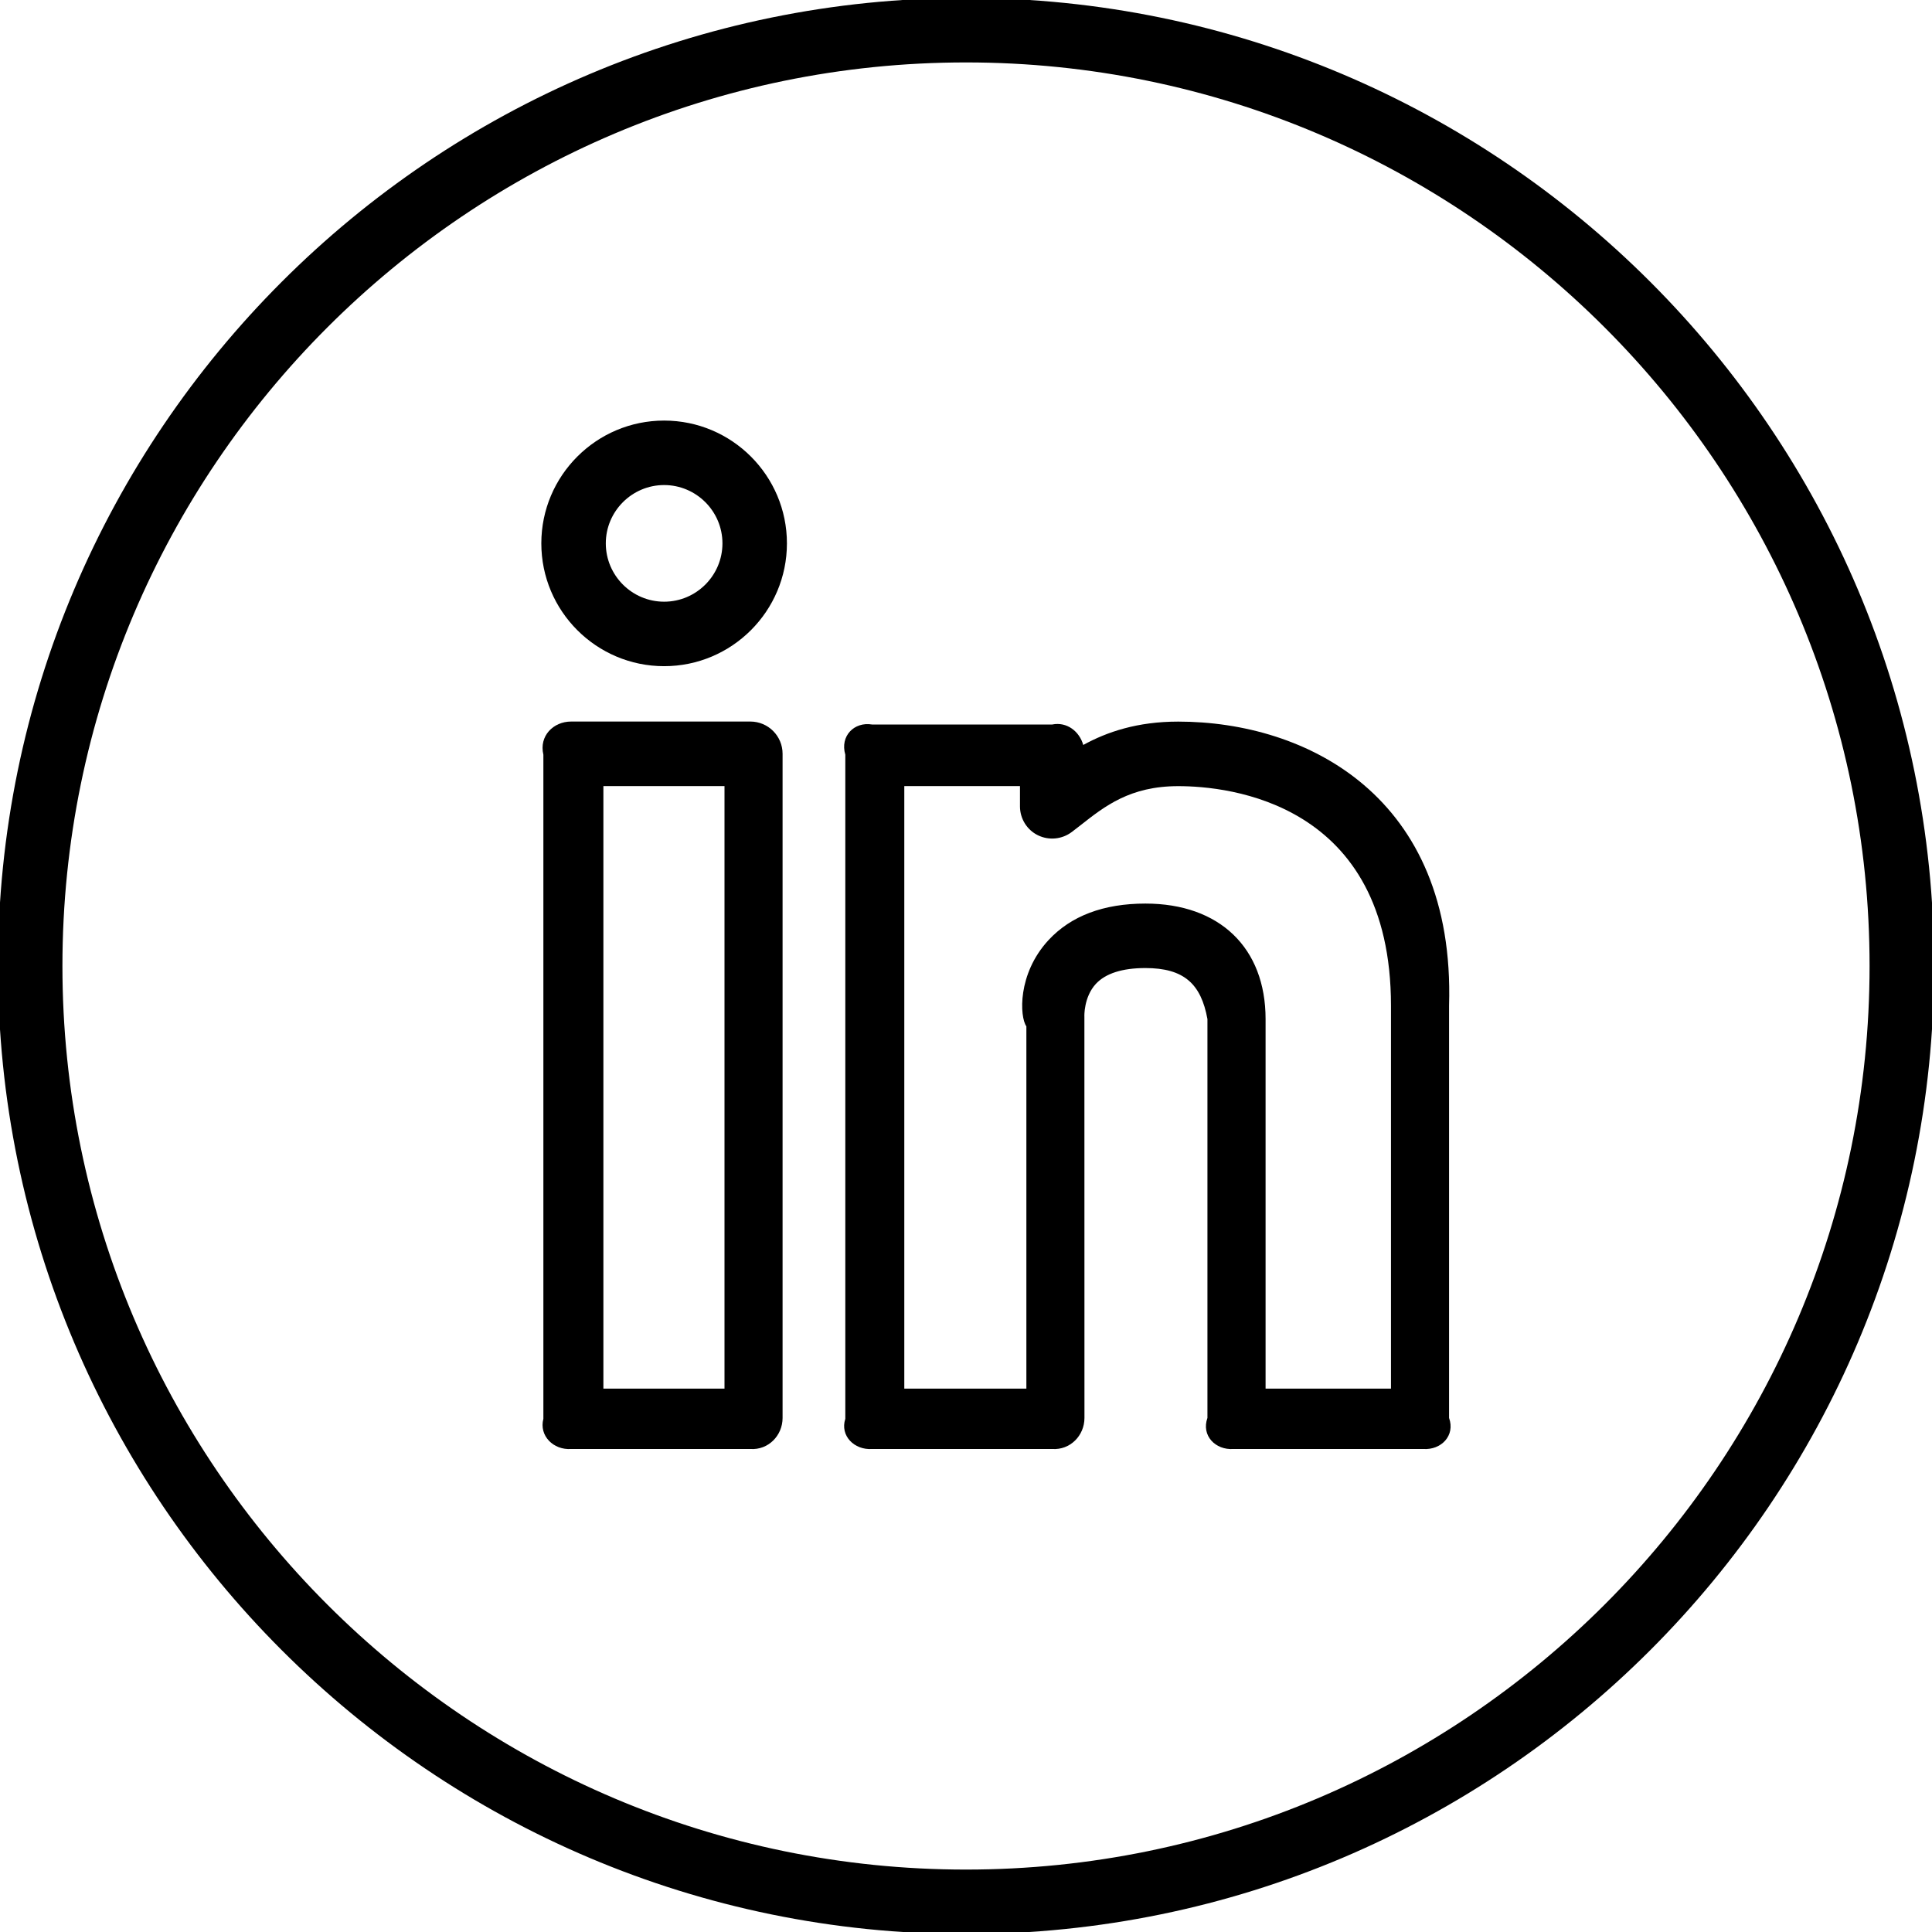
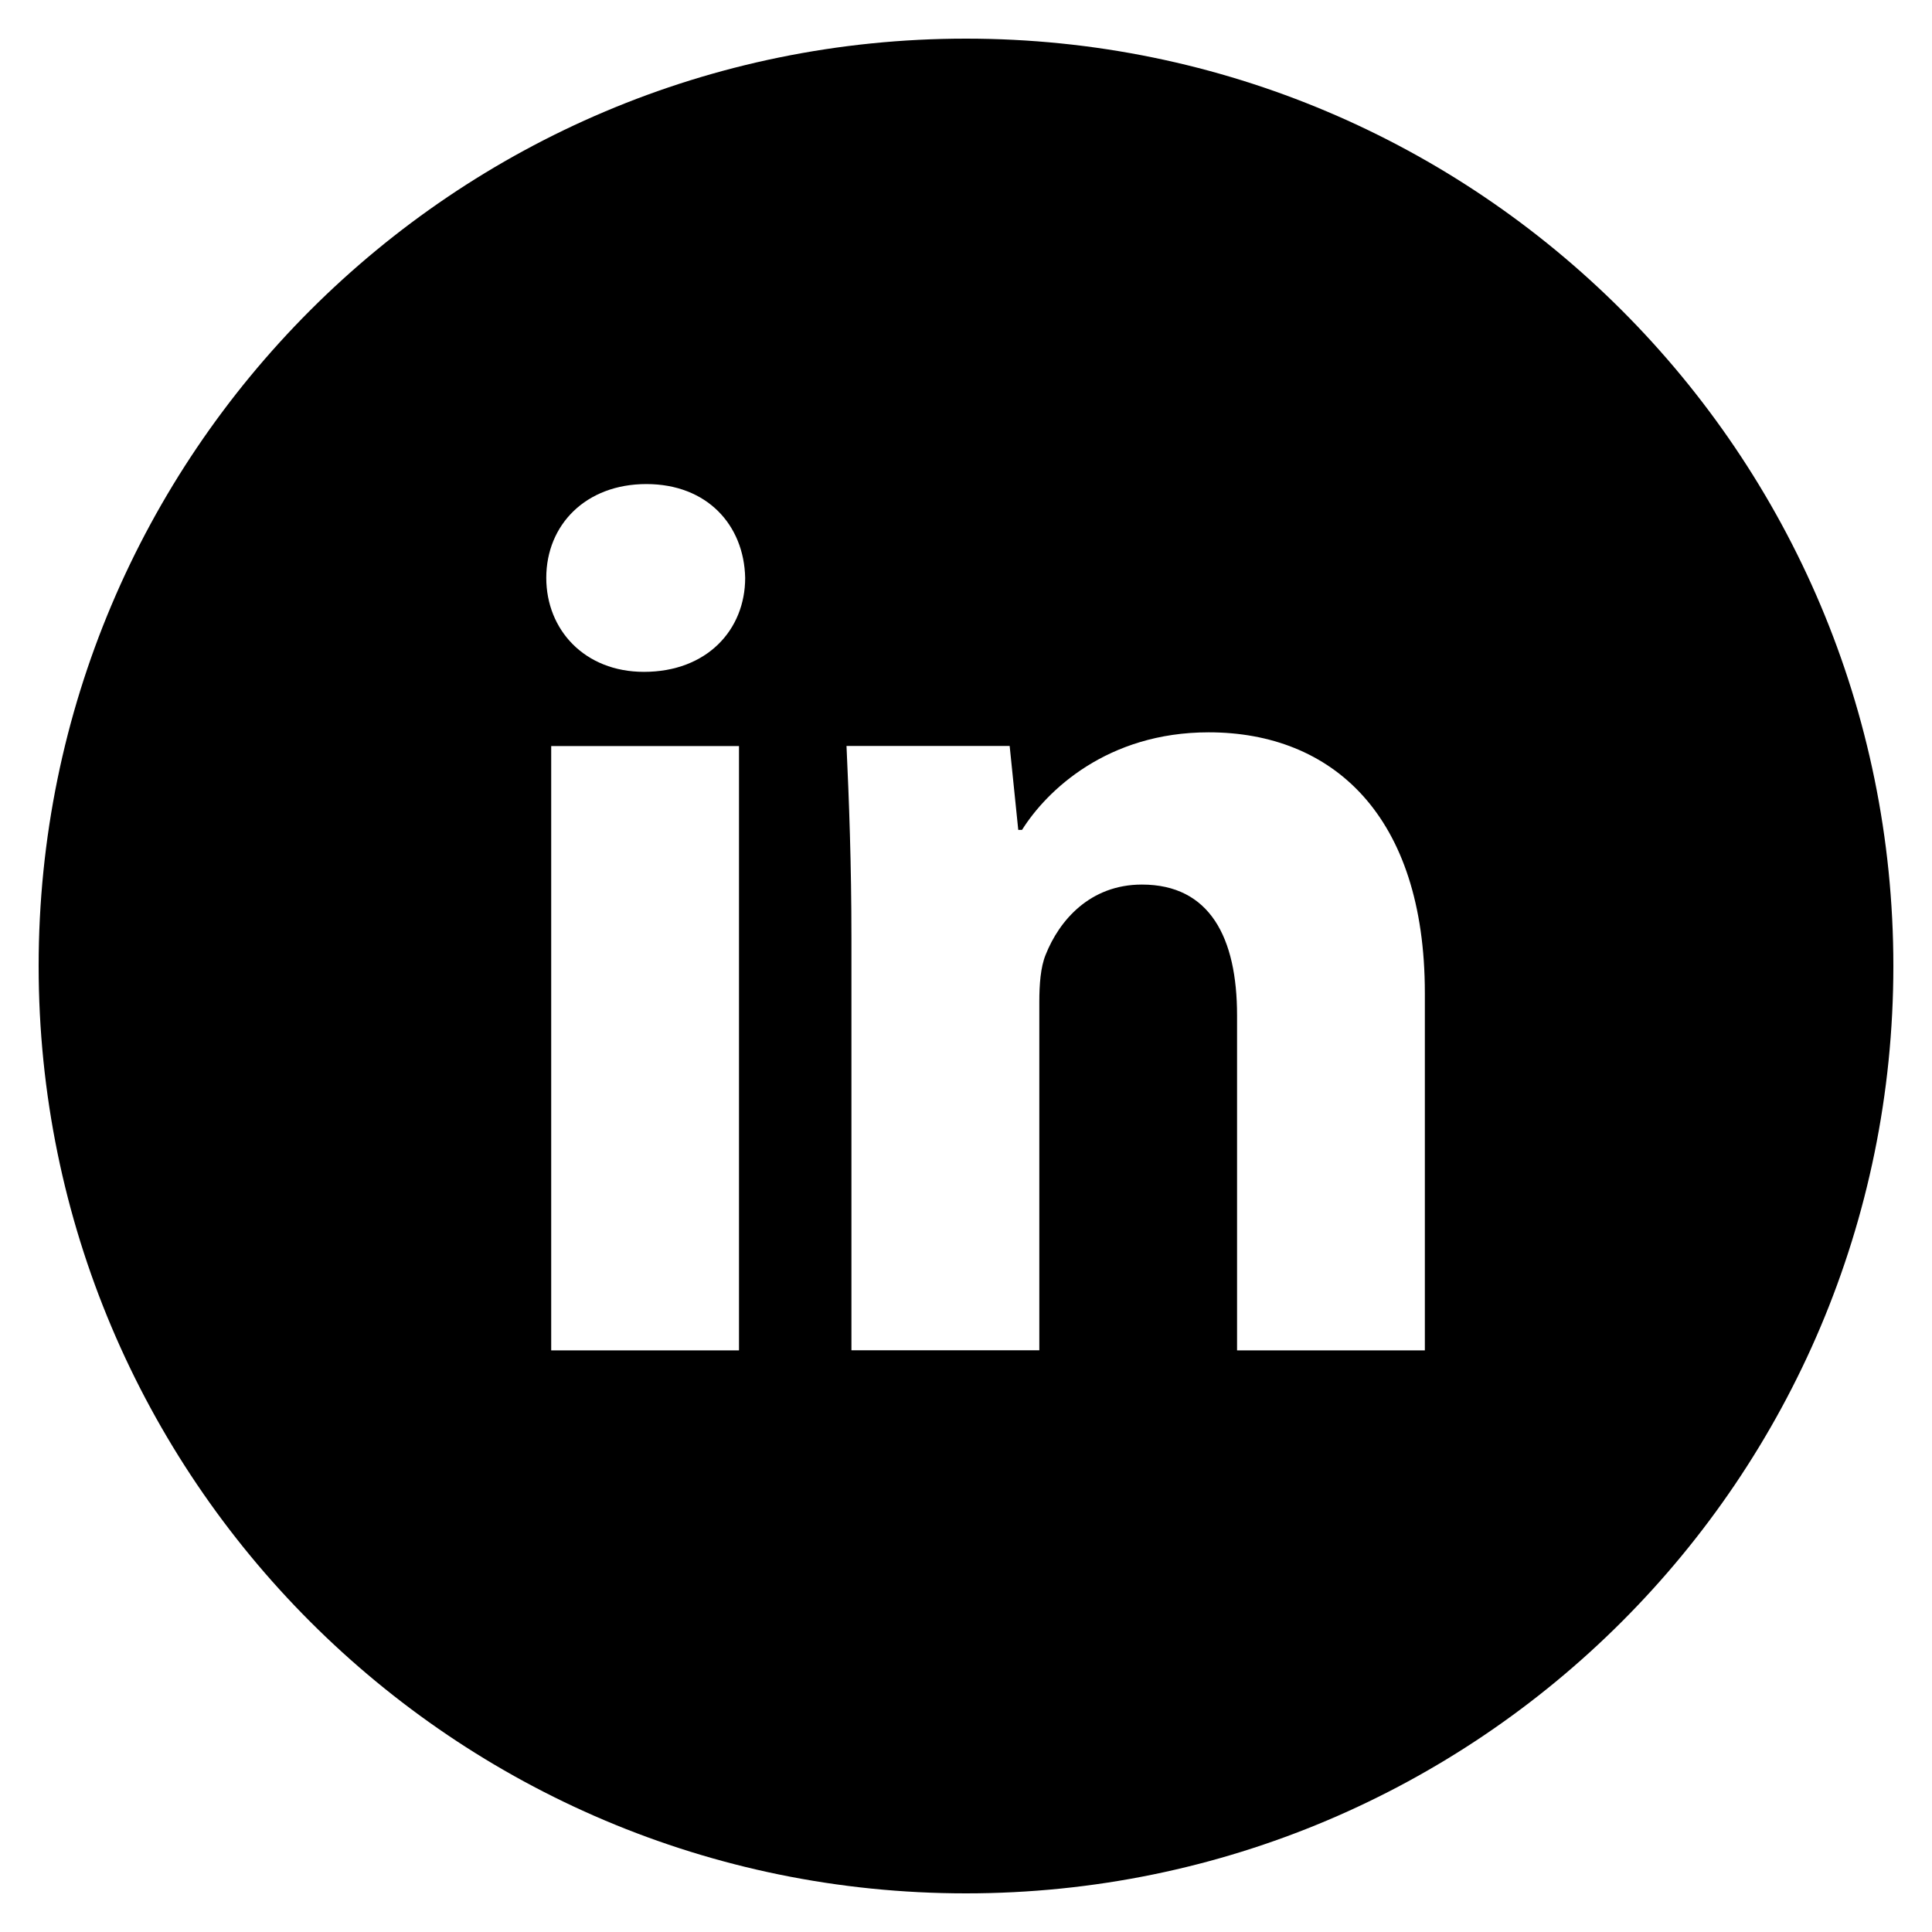
- <svg xmlns="http://www.w3.org/2000/svg" version="1.1" id="Layer_1" x="0px" y="0px" width="32px" height="32px" viewBox="0 0 32 32" enable-background="new 0 0 32 32" xml:space="preserve">
-   <g>
-     <path fill="black" d="M19.515,11.952c-0.678,0-1.18,0.171-1.573,0.387c-0.063-0.224-0.27-0.388-0.514-0.339h-2.984   c-0.295-0.049-0.534,0.19-0.443,0.5v11c-0.091,0.28,0.148,0.52,0.443,0.5h2.984c0.295,0.02,0.534-0.22,0.534-0.515l-0.001-6.648   c-0.001-0.003-0.012-0.321,0.189-0.54c0.161-0.174,0.438-0.263,0.821-0.263c0.638,0,0.922,0.261,1.028,0.845v6.606   C19.894,23.78,20.133,24.02,20.428,24h3.145c0.295,0.02,0.534-0.22,0.428-0.515v-6.828C24.106,13.185,21.633,11.952,19.515,11.952z    M23.038,23h-2.076v-6.121c0-1.181-0.763-1.913-1.99-1.913c-0.694,0-1.234,0.204-1.606,0.606C16.849,16.132,16.889,16.842,17,17v6   h-2.022v-9.98h1.916v0.336c0,0.203,0.115,0.39,0.298,0.479c0.183,0.089,0.4,0.067,0.562-0.056l0.14-0.108   c0.405-0.319,0.824-0.65,1.622-0.65c0.826,0,3.523,0.263,3.523,3.637V23z" />
-     <path fill="black" d="M11,6.966C9.878,6.966,8.966,7.878,8.966,9S9.878,11.034,11,11.034S13.034,10.122,13.034,9   S12.122,6.966,11,6.966z M11,9.966c-0.532,0-0.966-0.434-0.966-0.966S10.468,8.034,11,8.034S11.966,8.468,11.966,9   S11.532,9.966,11,9.966z" />
-     <path fill="black" d="M12.428,11.951H9.46c-0.295,0-0.534,0.239-0.46,0.549v11c-0.074,0.28,0.165,0.52,0.46,0.5h2.968   c0.295,0.02,0.534-0.22,0.534-0.515v-11C12.962,12.19,12.723,11.951,12.428,11.951z M12,23H9.994v-9.98H12V23z" />
-     <path fill="black" d="M16-0.034C7.158-0.034-0.034,7.158-0.034,16S7.158,32.034,16,32.034S32.034,24.842,32.034,16   S24.842-0.034,16-0.034z M16,30.966C7.748,30.966,1.034,24.252,1.034,16S7.748,1.034,16,1.034S30.966,7.748,30.966,16   S24.252,30.966,16,30.966z" />
-   </g>
+ <svg xmlns="http://www.w3.org/2000/svg" viewBox="0 0 20 20">
+   <path d="M10 .4C4.698.4.4 4.698.4 10s4.298 9.6 9.6 9.6 9.6-4.298 9.6-9.6S15.302.4 10 .4zM7.65 13.979H5.706V7.723H7.65v6.256zm-.984-7.024c-.614 0-1.011-.435-1.011-.973 0-.549.409-.971 1.036-.971s1.011.422 1.023.971c0 .538-.396.973-1.048.973zm8.084 7.024h-1.944v-3.467c0-.807-.282-1.355-.985-1.355-.537 0-.856.371-.997.728-.052.127-.065.307-.065.486v3.607H8.814v-4.26c0-.781-.025-1.434-.051-1.996h1.689l.089.869h.039c.256-.408.883-1.01 1.932-1.01 1.279 0 2.238.857 2.238 2.699v3.699z" />
</svg>
